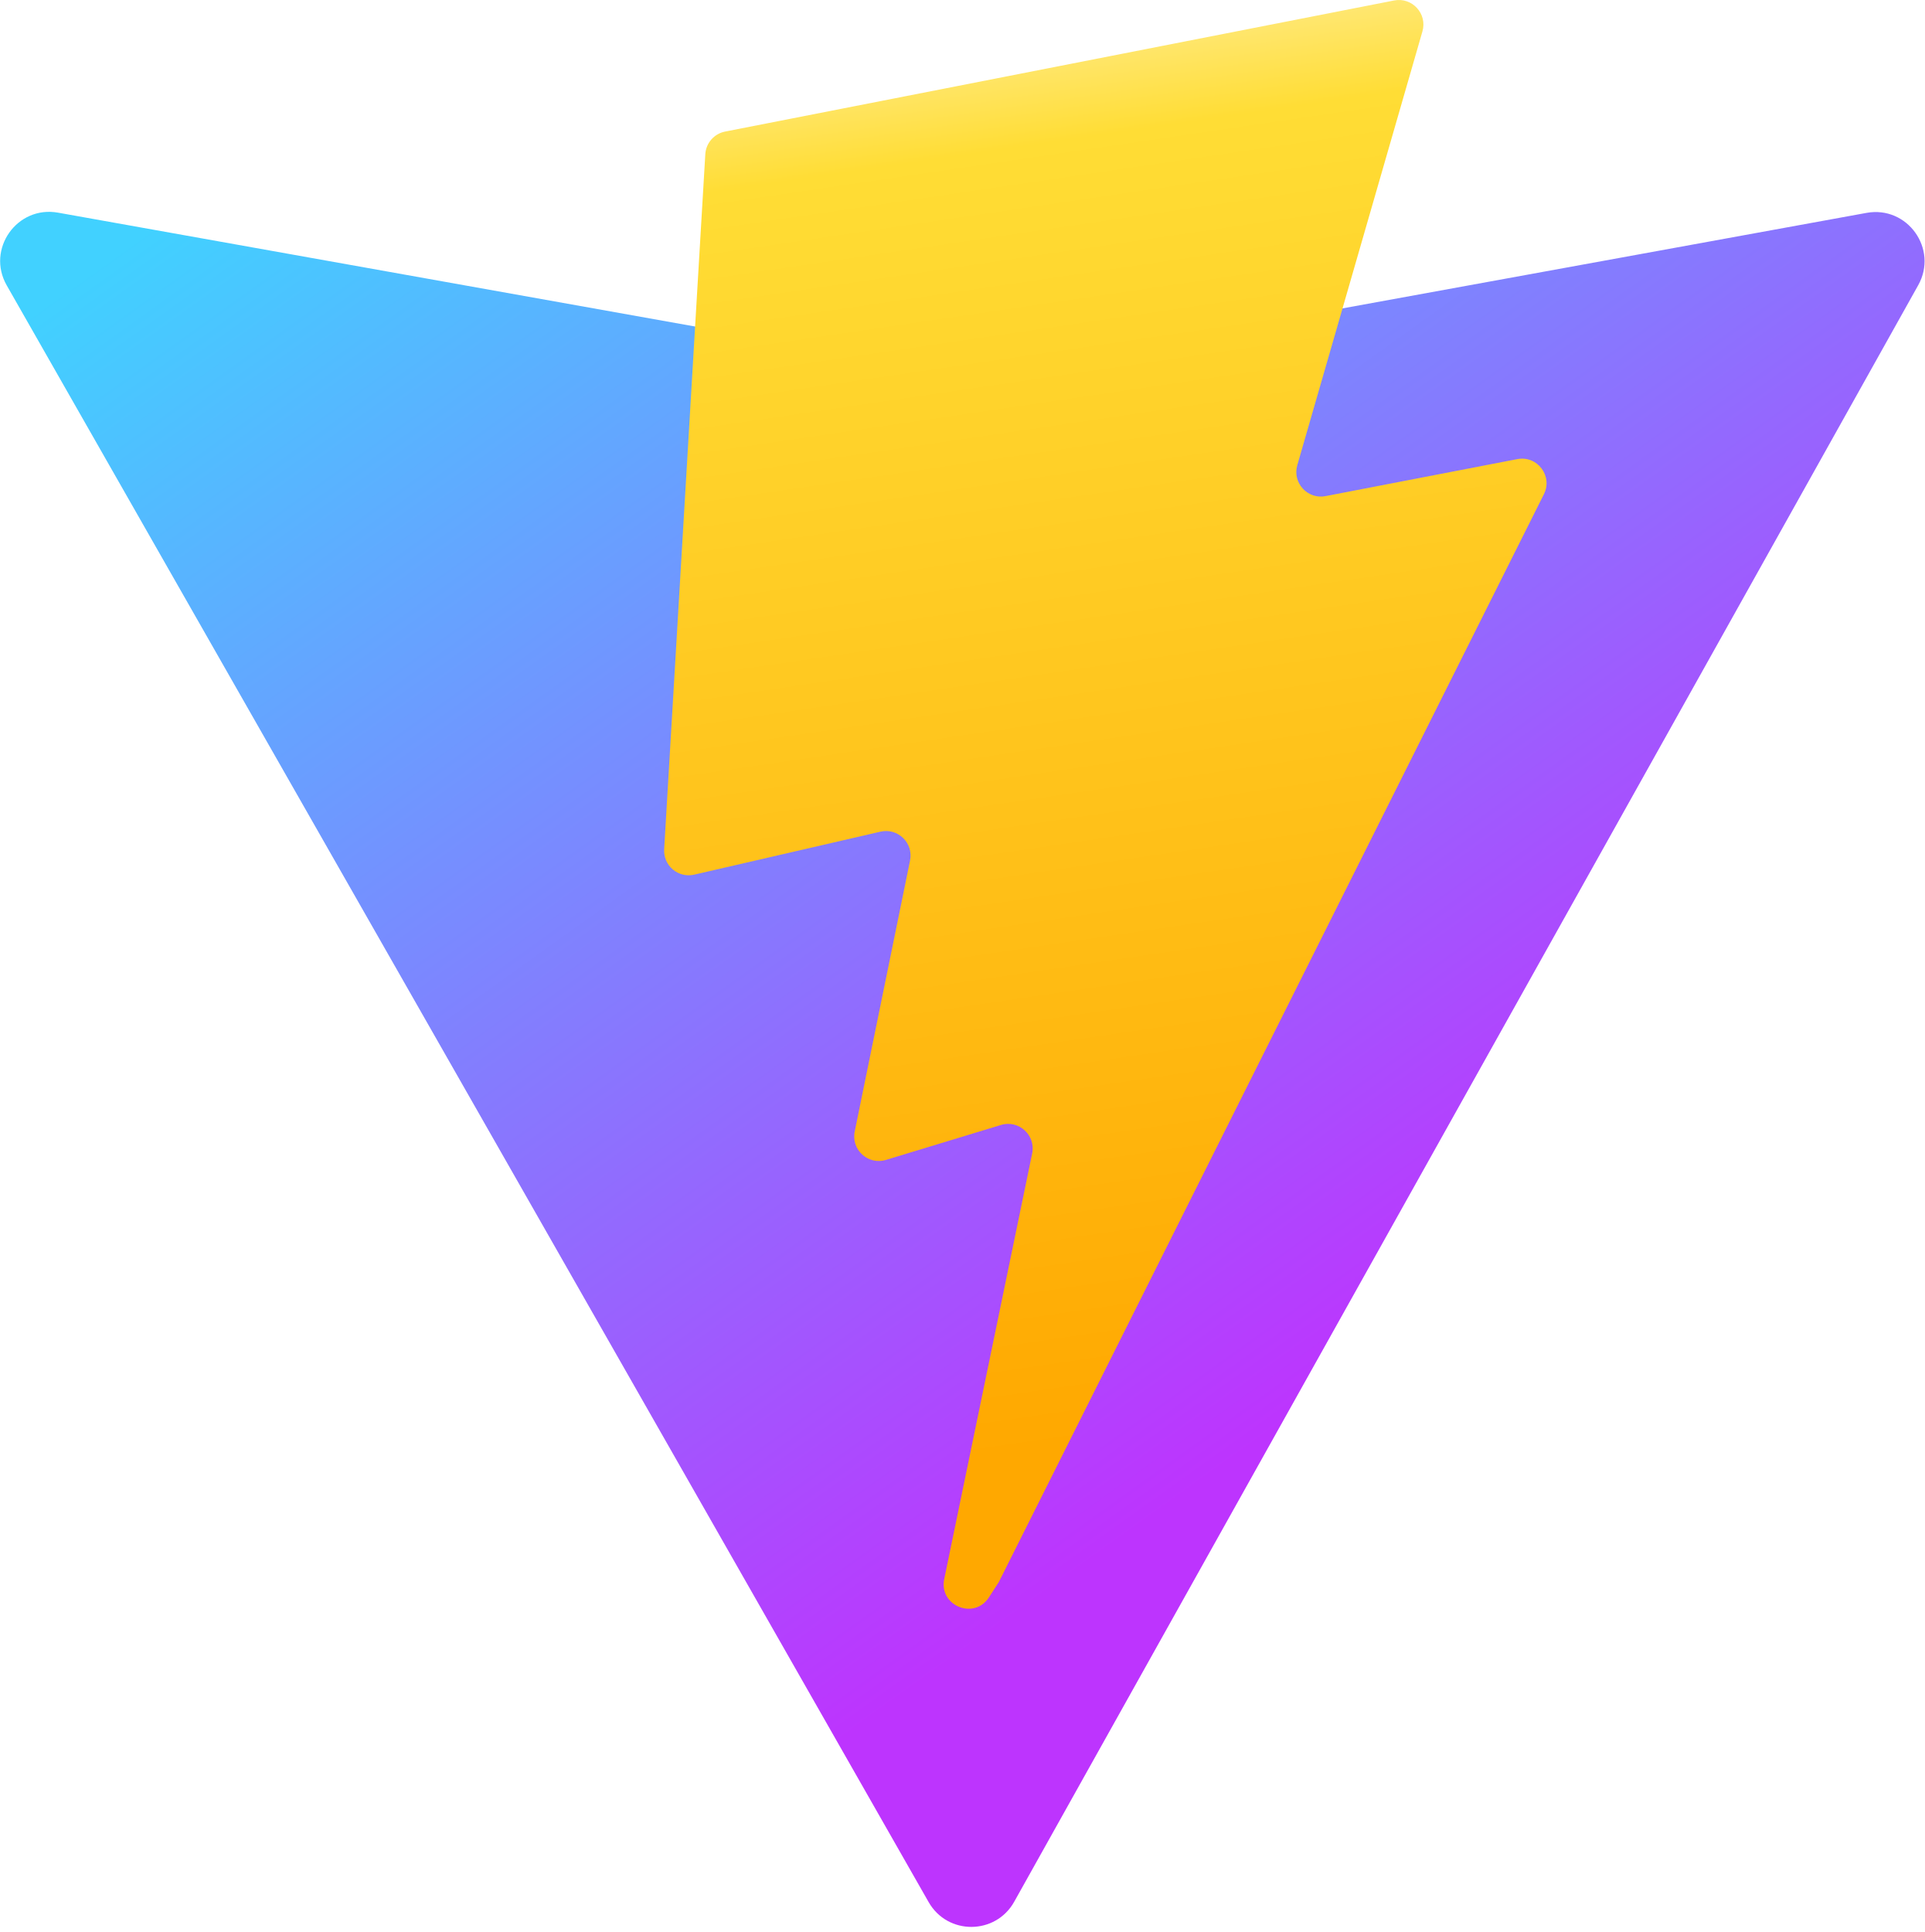
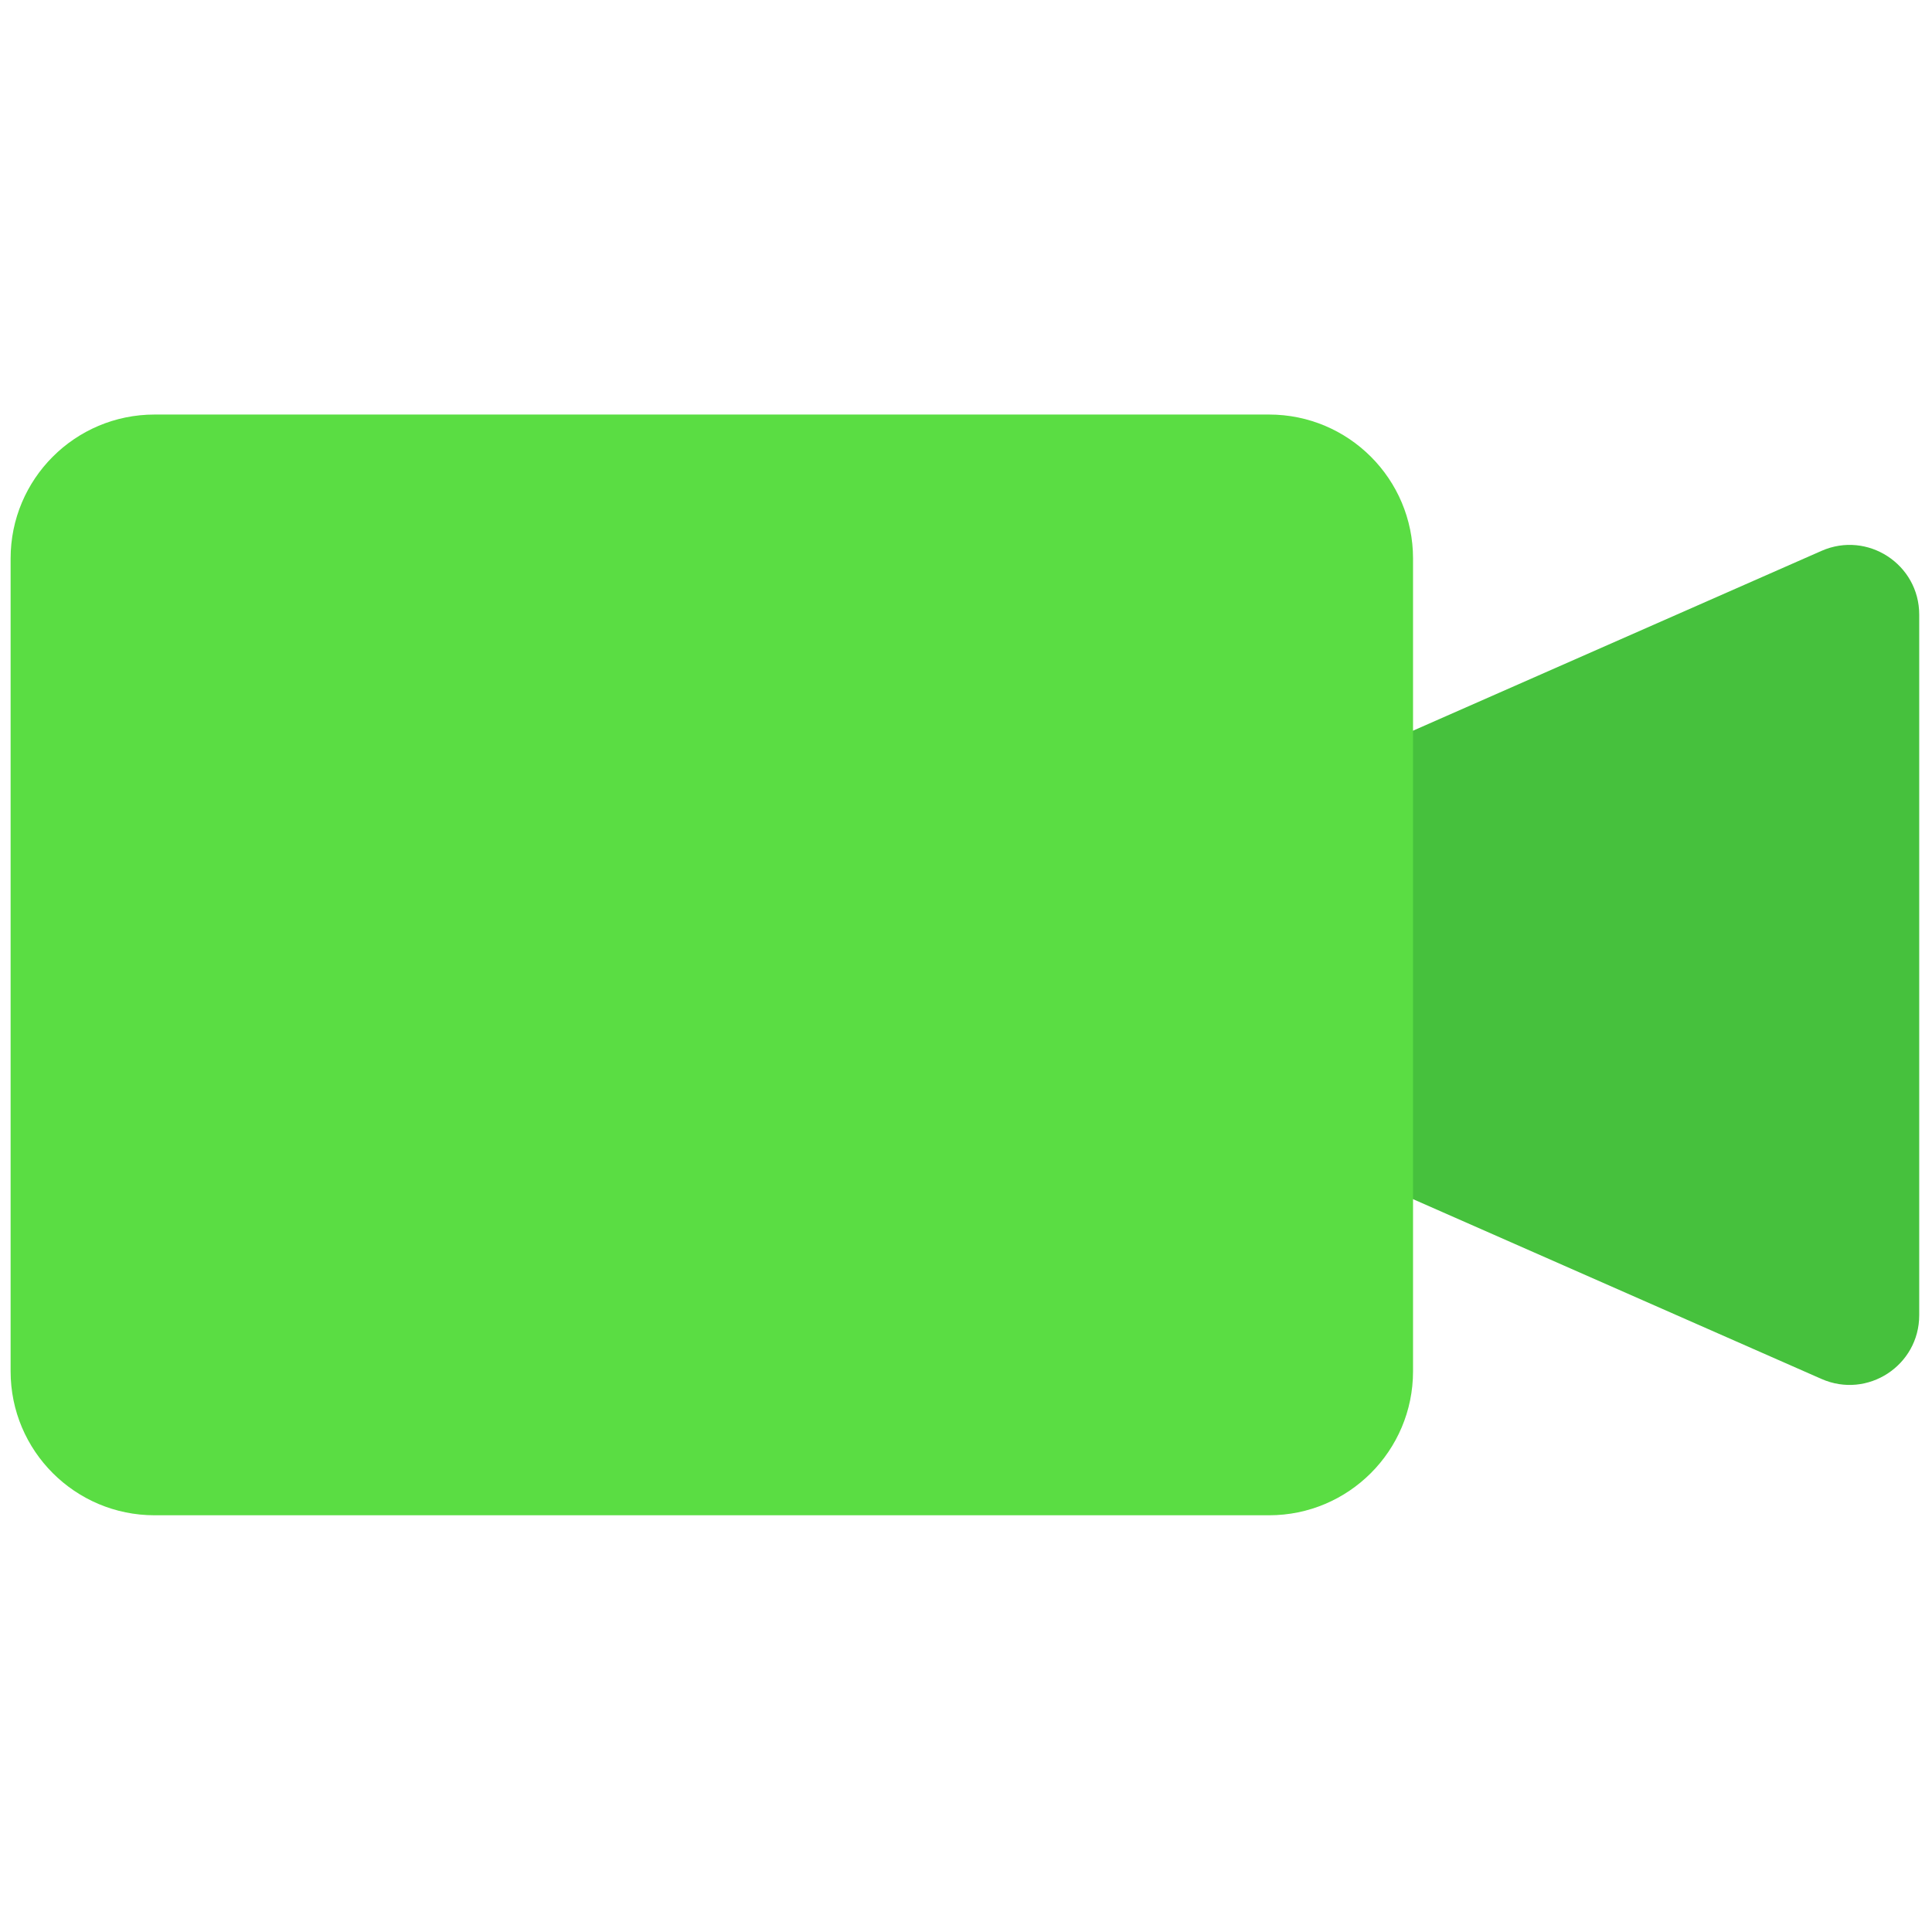
- <svg xmlns="http://www.w3.org/2000/svg" aria-hidden="true" role="img" class="iconify iconify--logos" width="31.88" height="32" preserveAspectRatio="xMidYMid meet" viewBox="0 0 256 257">
+ <svg xmlns="http://www.w3.org/2000/svg" version="1.1" width="256" height="256" viewBox="0 0 256 256" xml:space="preserve">
  <defs>
-     <linearGradient id="IconifyId1813088fe1fbc01fb466" x1="-.828%" x2="57.636%" y1="7.652%" y2="78.411%">
-       <stop offset="0%" stop-color="#41D1FF" />
-       <stop offset="100%" stop-color="#BD34FE" />
-     </linearGradient>
-     <linearGradient id="IconifyId1813088fe1fbc01fb467" x1="43.376%" x2="50.316%" y1="2.242%" y2="89.03%">
-       <stop offset="0%" stop-color="#FFEA83" />
-       <stop offset="8.333%" stop-color="#FFDD35" />
-       <stop offset="100%" stop-color="#FFA800" />
-     </linearGradient>
-   </defs>
-   <path fill="url(#IconifyId1813088fe1fbc01fb466)" d="M255.153 37.938L134.897 252.976c-2.483 4.44-8.862 4.466-11.382.048L.875 37.958c-2.746-4.814 1.371-10.646 6.827-9.67l120.385 21.517a6.537 6.537 0 0 0 2.322-.004l117.867-21.483c5.438-.991 9.574 4.796 6.877 9.62Z" />
-   <path fill="url(#IconifyId1813088fe1fbc01fb467)" d="M185.432.063L96.44 17.501a3.268 3.268 0 0 0-2.634 3.014l-5.474 92.456a3.268 3.268 0 0 0 3.997 3.378l24.777-5.718c2.318-.535 4.413 1.507 3.936 3.838l-7.361 36.047c-.495 2.426 1.782 4.5 4.151 3.78l15.304-4.649c2.372-.72 4.652 1.36 4.15 3.788l-11.698 56.621c-.732 3.542 3.979 5.473 5.943 2.437l1.313-2.028l72.516-144.72c1.215-2.423-.88-5.186-3.54-4.672l-25.505 4.922c-2.396.462-4.435-1.77-3.759-4.114l16.646-57.705c.677-2.35-1.37-4.583-3.769-4.113Z" />
+ </defs>
+   <g style="stroke: none; stroke-width: 0; stroke-dasharray: none; stroke-linecap: butt; stroke-linejoin: miter; stroke-miterlimit: 10; fill: none; fill-rule: nonzero; opacity: 1;" transform="translate(1.406593 1.406593) scale(2.81 2.81)">
+     <path d="M 65.096 55.59 l 20.297 8.934 C 87.563 65.48 90 63.89 90 61.518 V 28.482 c 0 -2.372 -2.437 -3.962 -4.608 -3.006 L 65.096 34.41 V 55.59 z" style="stroke: none; stroke-width: 1; stroke-dasharray: none; stroke-linecap: butt; stroke-linejoin: miter; stroke-miterlimit: 10; fill: rgb(70,193,61); fill-rule: nonzero; opacity: 1;" transform=" matrix(1 0 0 1 0 0) " stroke-linecap="round" />
+     <path d="M 59.343 70.952 H 6.788 C 3.039 70.952 0 67.913 0 64.165 V 25.835 c 0 -3.749 3.039 -6.788 6.788 -6.788 h 52.555 c 3.749 0 6.788 3.039 6.788 6.788 v 38.329 C 66.13 67.913 63.091 70.952 59.343 70.952 z" style="stroke: none; stroke-width: 1; stroke-dasharray: none; stroke-linecap: butt; stroke-linejoin: miter; stroke-miterlimit: 10; fill: rgb(90,221,67); fill-rule: nonzero; opacity: 1;" transform=" matrix(1 0 0 1 0 0) " stroke-linecap="round" />
+   </g>
</svg>
